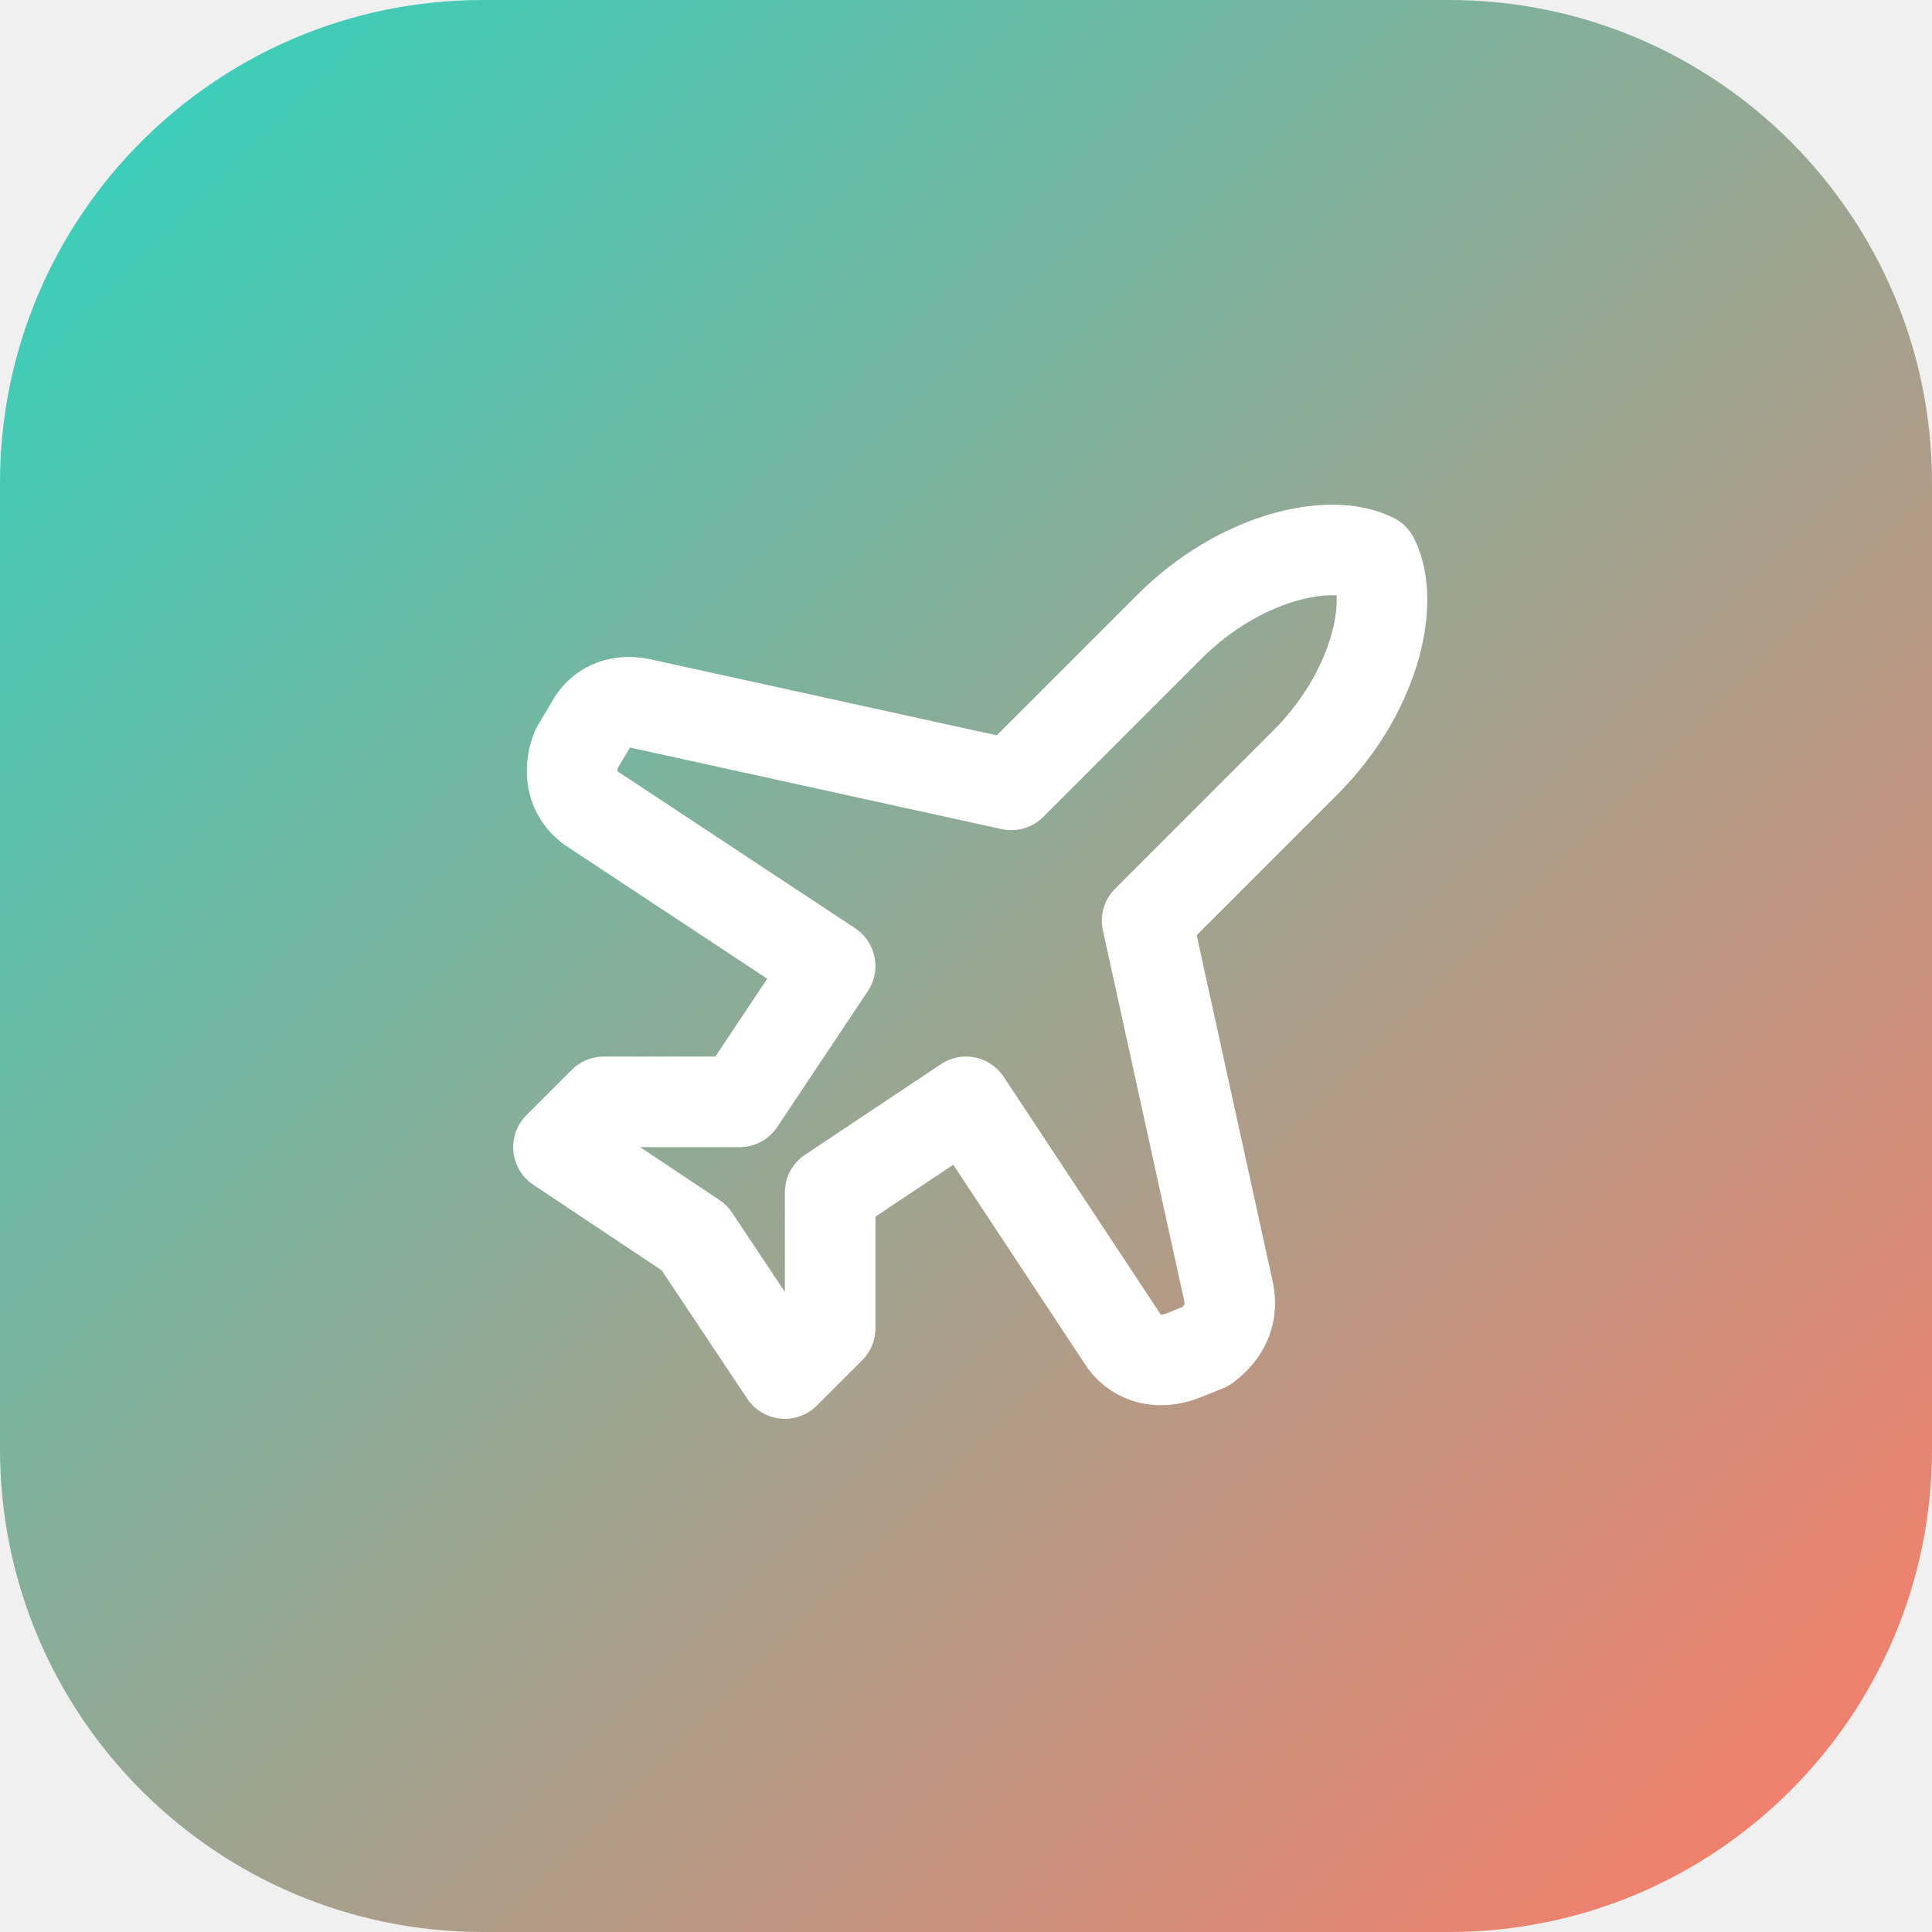
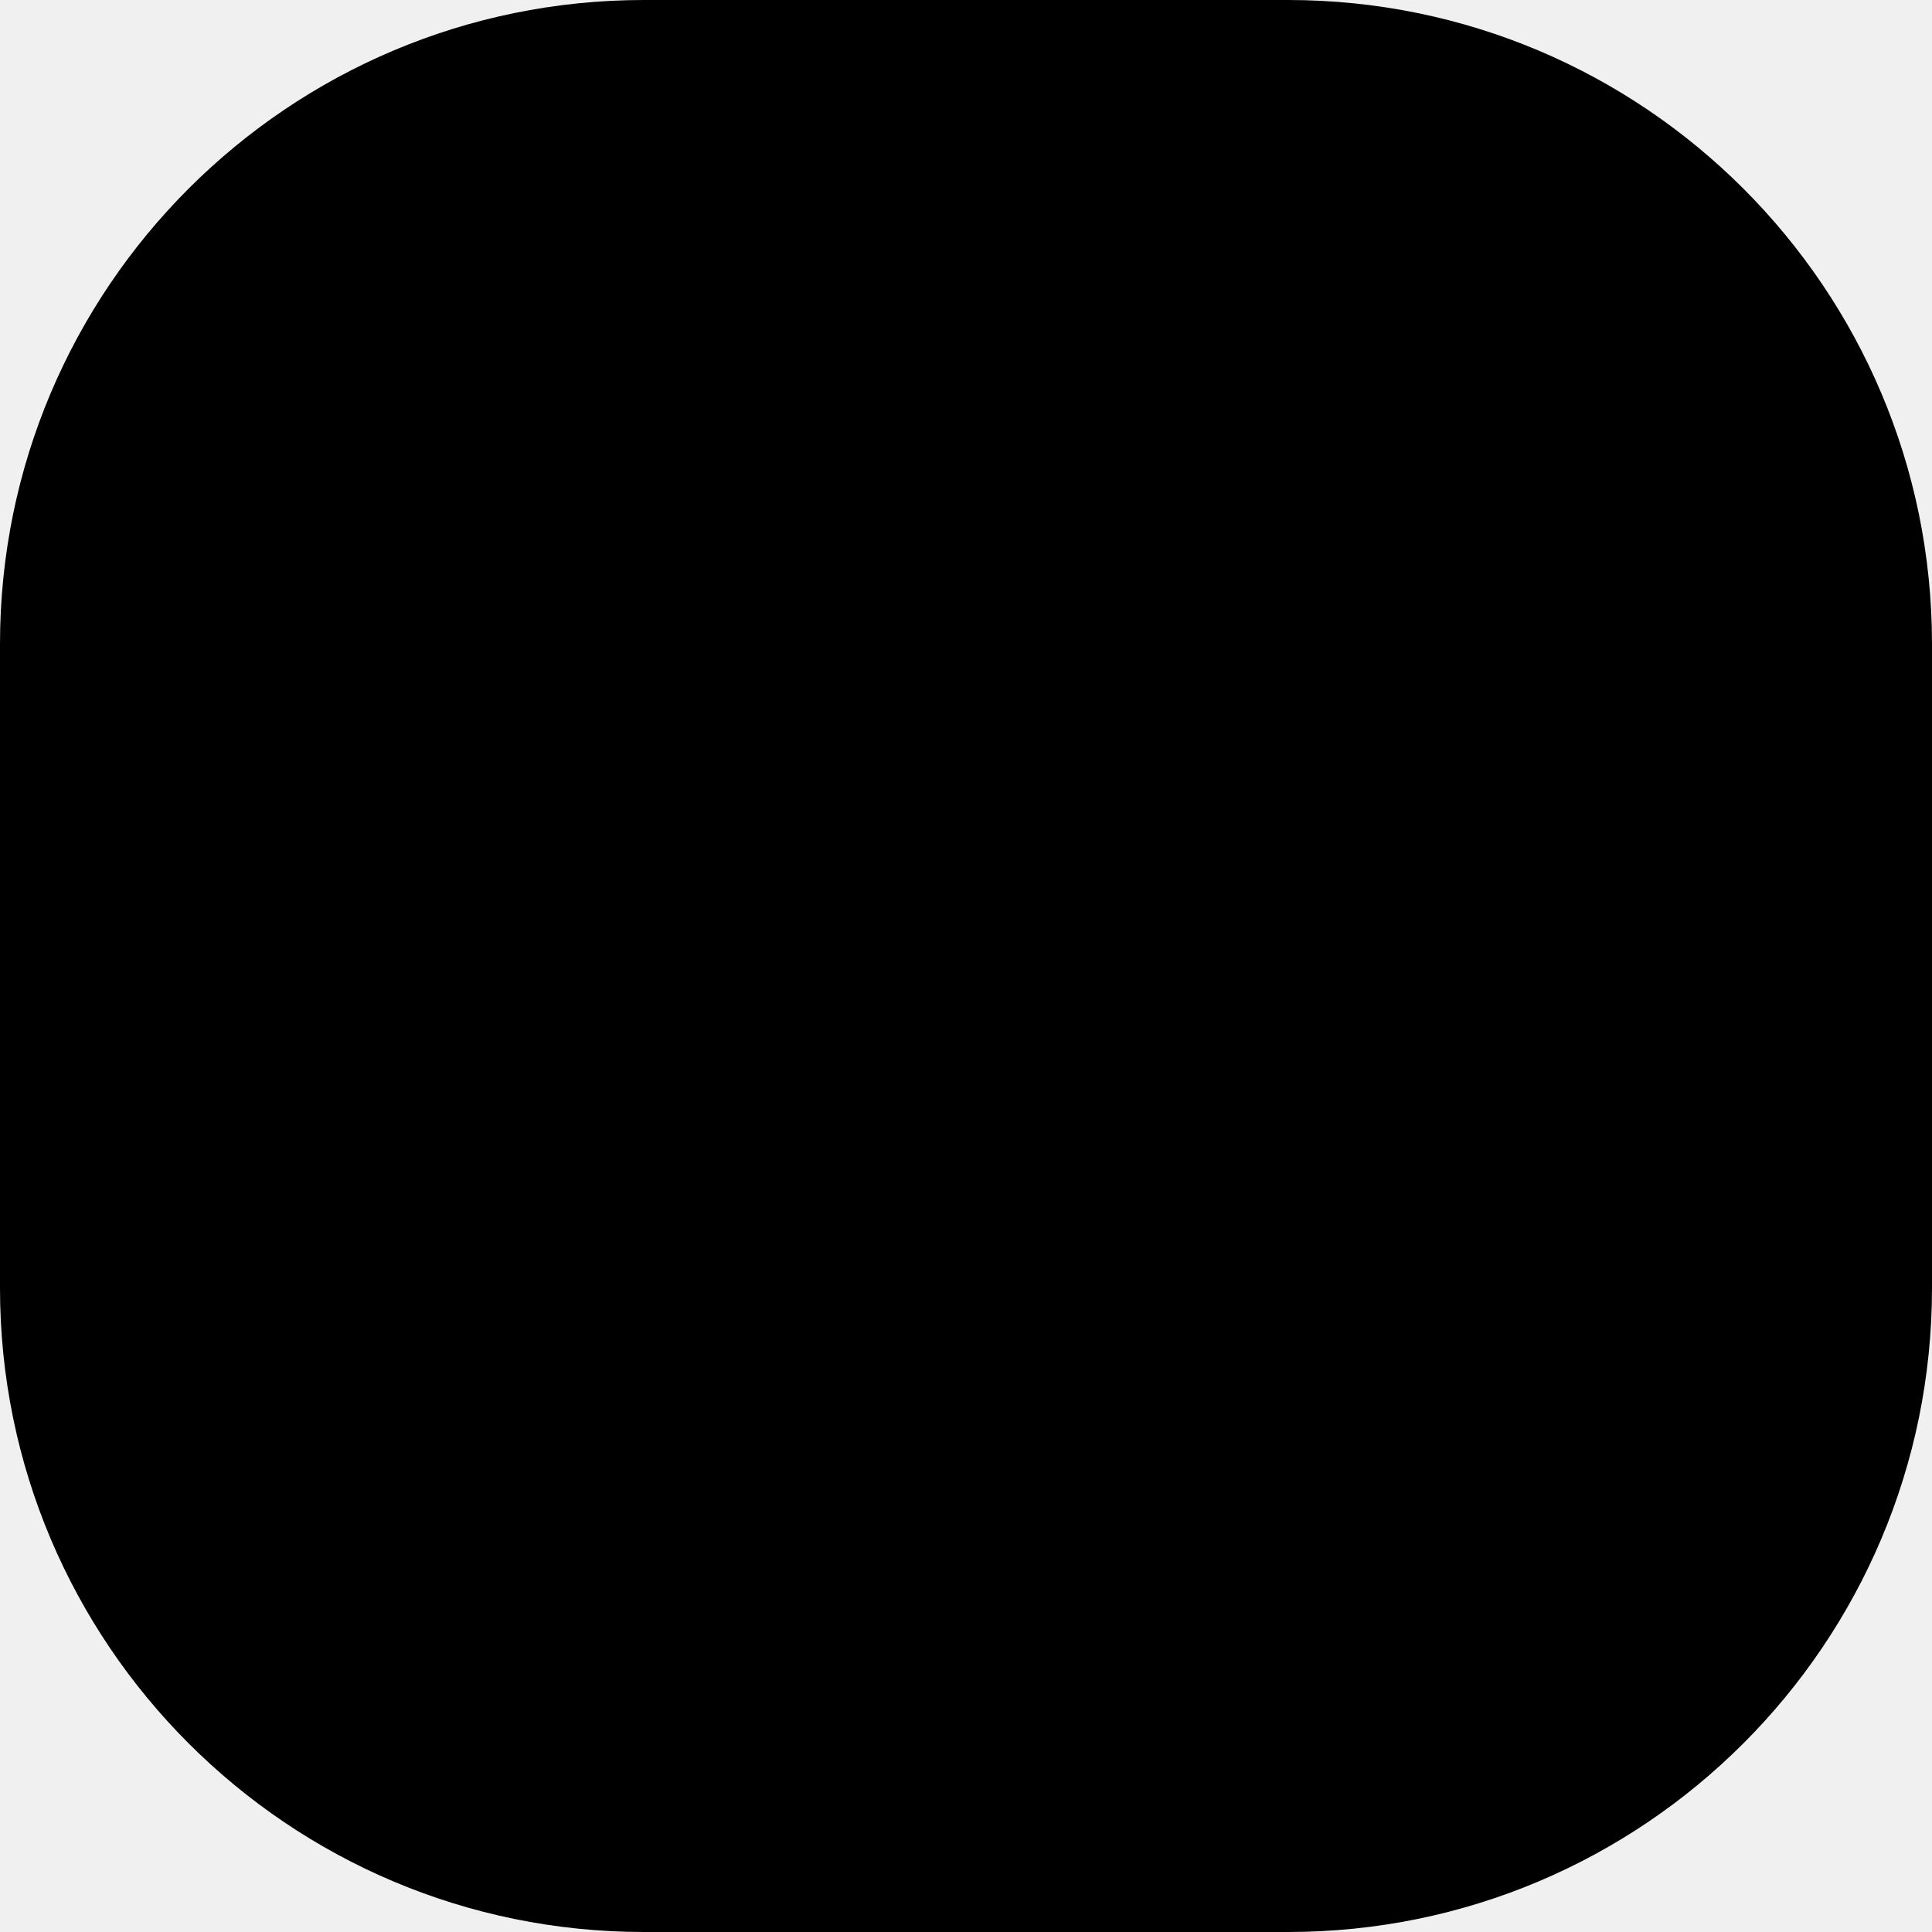
<svg xmlns="http://www.w3.org/2000/svg" viewBox="0 0 64 64" fill="none">
+   <style>
+     .from {
+       stop-color: oklch(0.777 0.152 181.9);
+     }
+     .to {
+       stop-color: oklch(0.74 0.18 34);
+     }
+     .plane {
+       stroke: oklch(0.23 0.035 195);
+     }
+     @media (prefers-color-scheme: light) {
+       .from {
+         stop-color: oklch(0.62 0.12 178);
+       }
+       .to {
+         stop-color: oklch(0.7 0.17 35);
+       }
+       .plane {
+         stroke: oklch(0.985 0.012 185);
+       }
+     }
+   </style>
  <defs>
    <linearGradient id="flightIQ-gradient" x1="0%" y1="0%" x2="100%" y2="100%">
-       <stop offset="0%" stop-color="#2DD4BF" />
-       <stop offset="100%" stop-color="#FF7A66" />
+       <stop class="from" offset="0%" />
+       <stop class="to" offset="100%" />
    </linearGradient>
-     <filter id="shadow" x="-10%" y="-10%" width="120%" height="125%" filterUnits="userSpaceOnUse">
-       <feDropShadow dx="0" dy="2" stdDeviation="2" flood-color="#000000" flood-opacity="0.25" />
-     </filter>
  </defs>
-   <rect width="64" height="64" rx="16" ry="16" fill="url(#flightIQ-gradient)" />
-   <g transform="translate(14, 14) scale(1.5)" stroke="#FFFFFF" stroke-width="2" stroke-linecap="round" stroke-linejoin="round" fill="none">
+   <rect width="64" height="64" rx="21.333" ry="21.333" fill="url(#flightIQ-gradient)" />
+   <g class="plane" transform="translate(14.222 14.222) scale(1.4815)" stroke-width="2" stroke-linecap="round" stroke-linejoin="round" fill="none">
    <path d="M17.8 19.2 16 11l3.5-3.5C21 6 21.5 4 21 3c-1-.5-3 0-4.5 1.5L13 8 4.8 6.2c-.5-.1-.9.1-1.1.5l-.3.5c-.2.5-.1 1 .3 1.3L9 12l-2 3H4l-1 1 3 2 2 3 1-1v-3l3-2 3.5 5.3c.3.4.8.5 1.3.3l.5-.2c.4-.3.6-.7.5-1.2z" />
  </g>
</svg>
